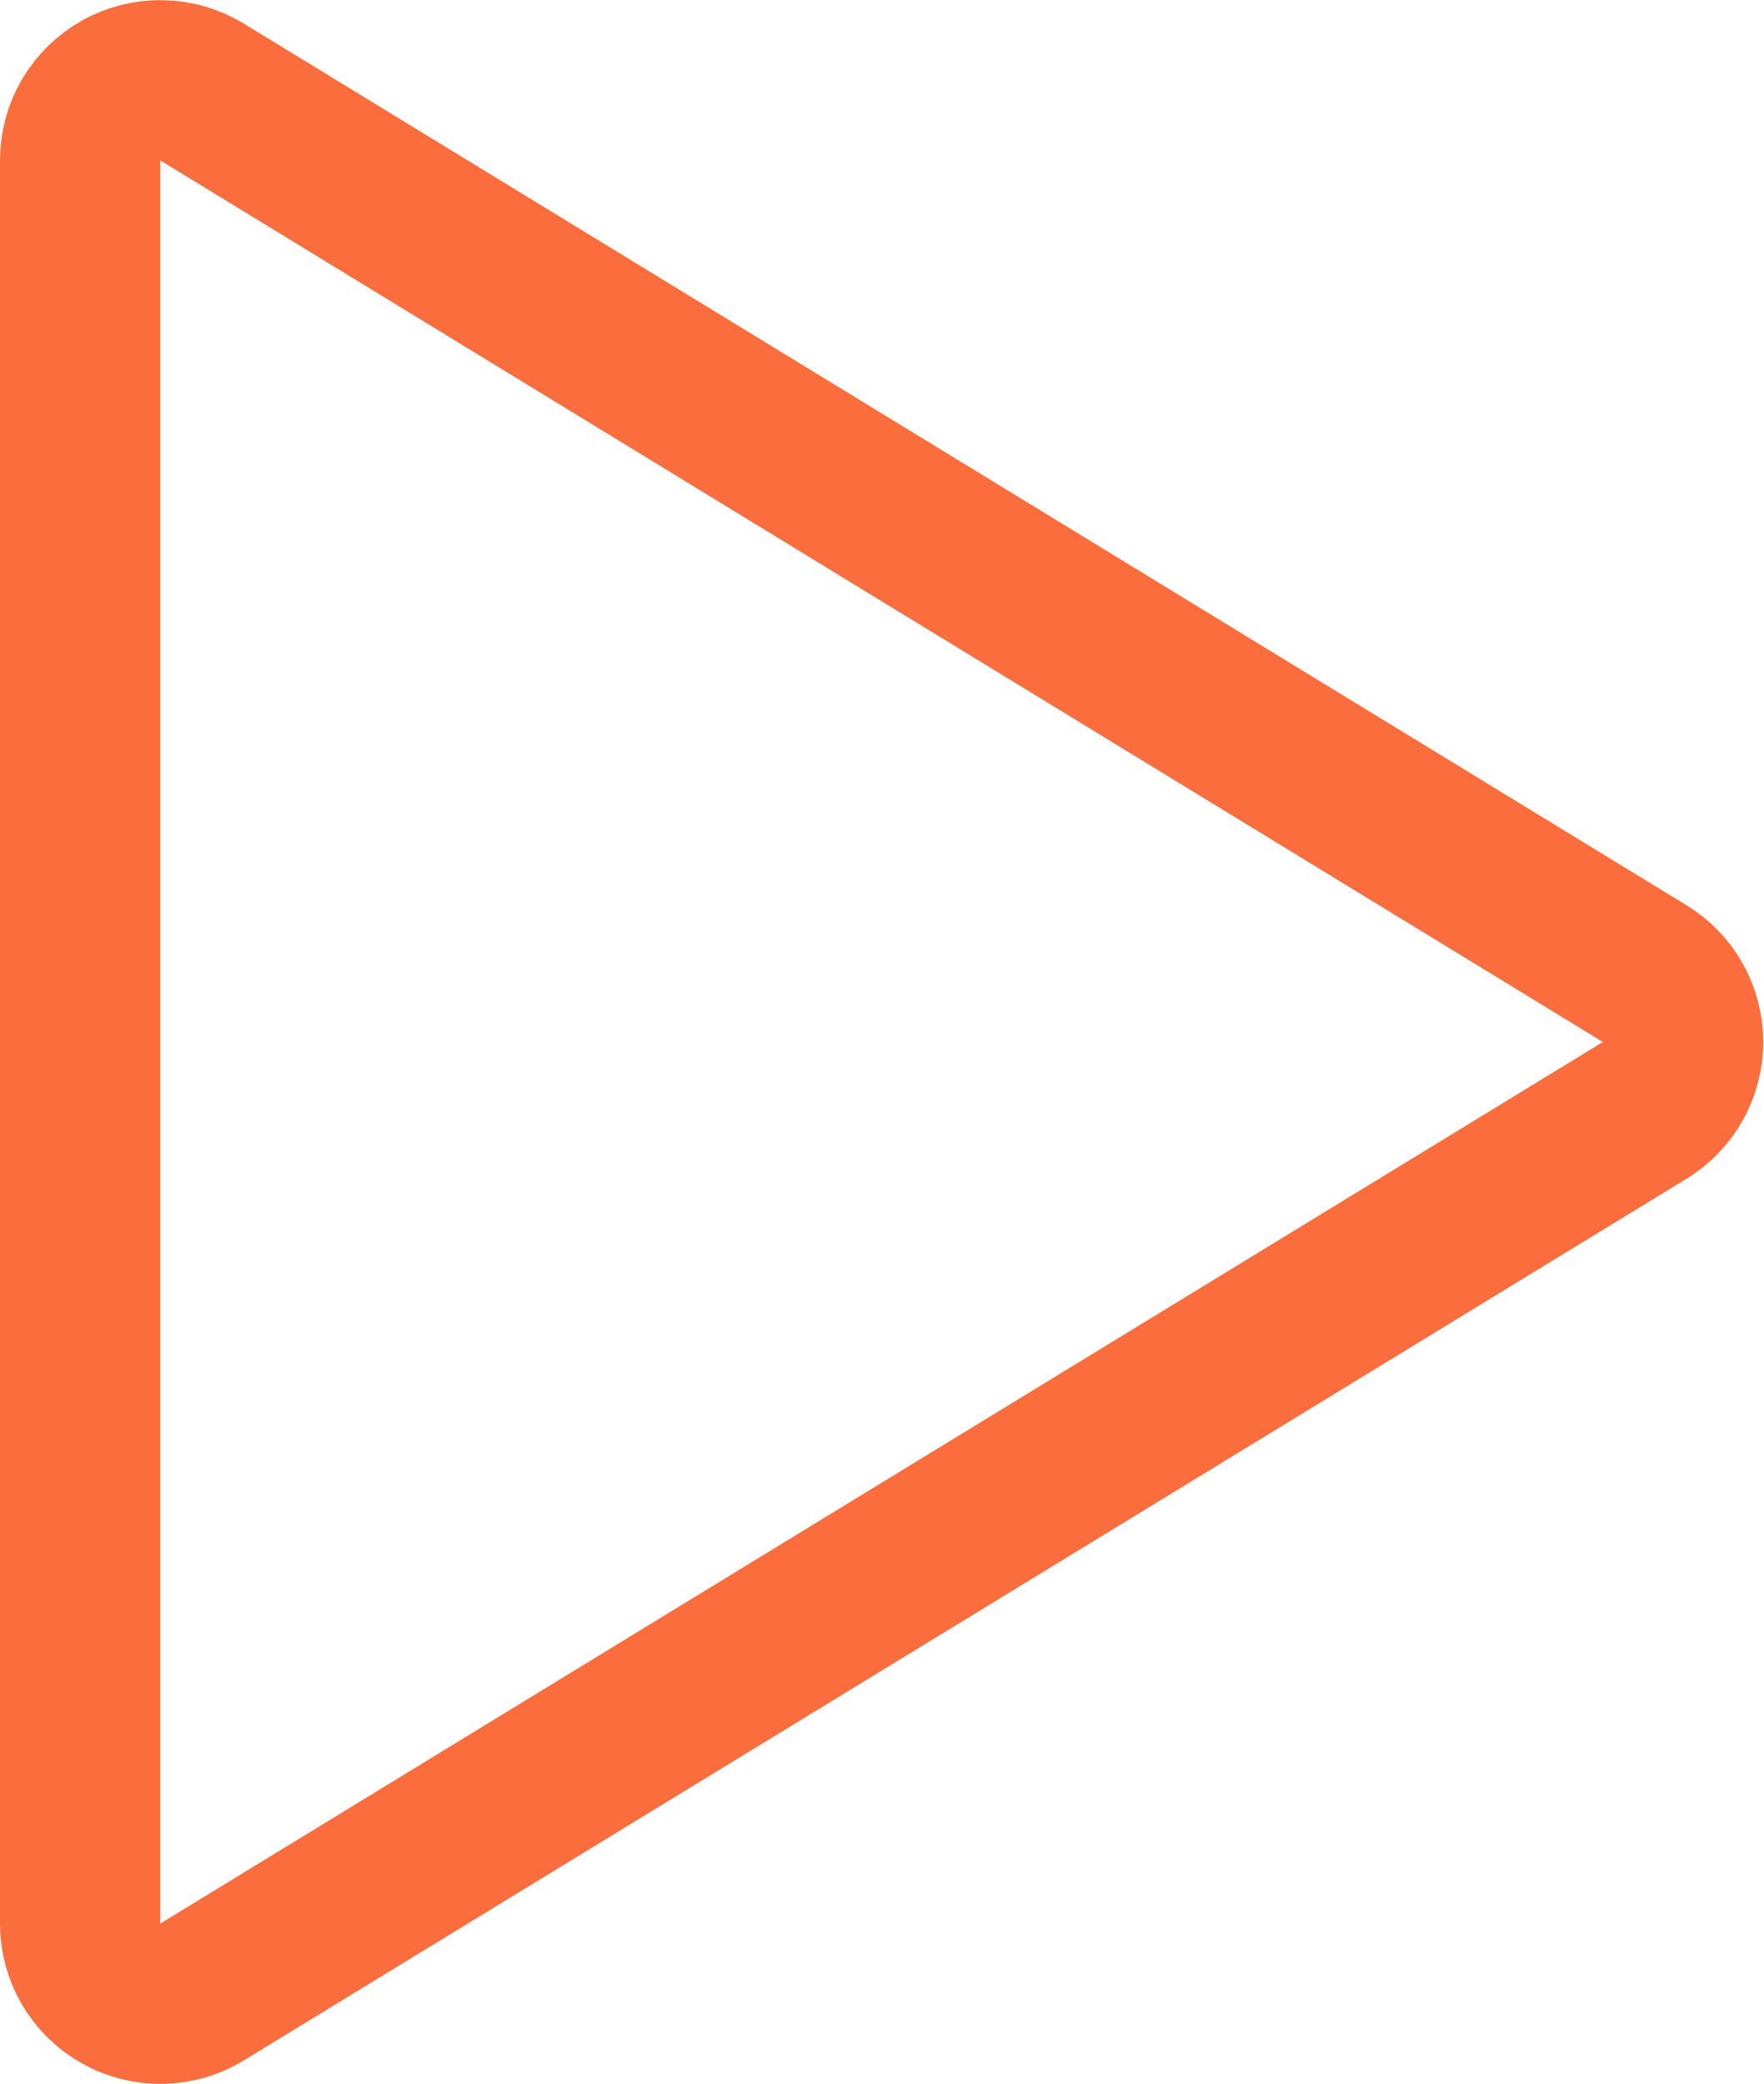
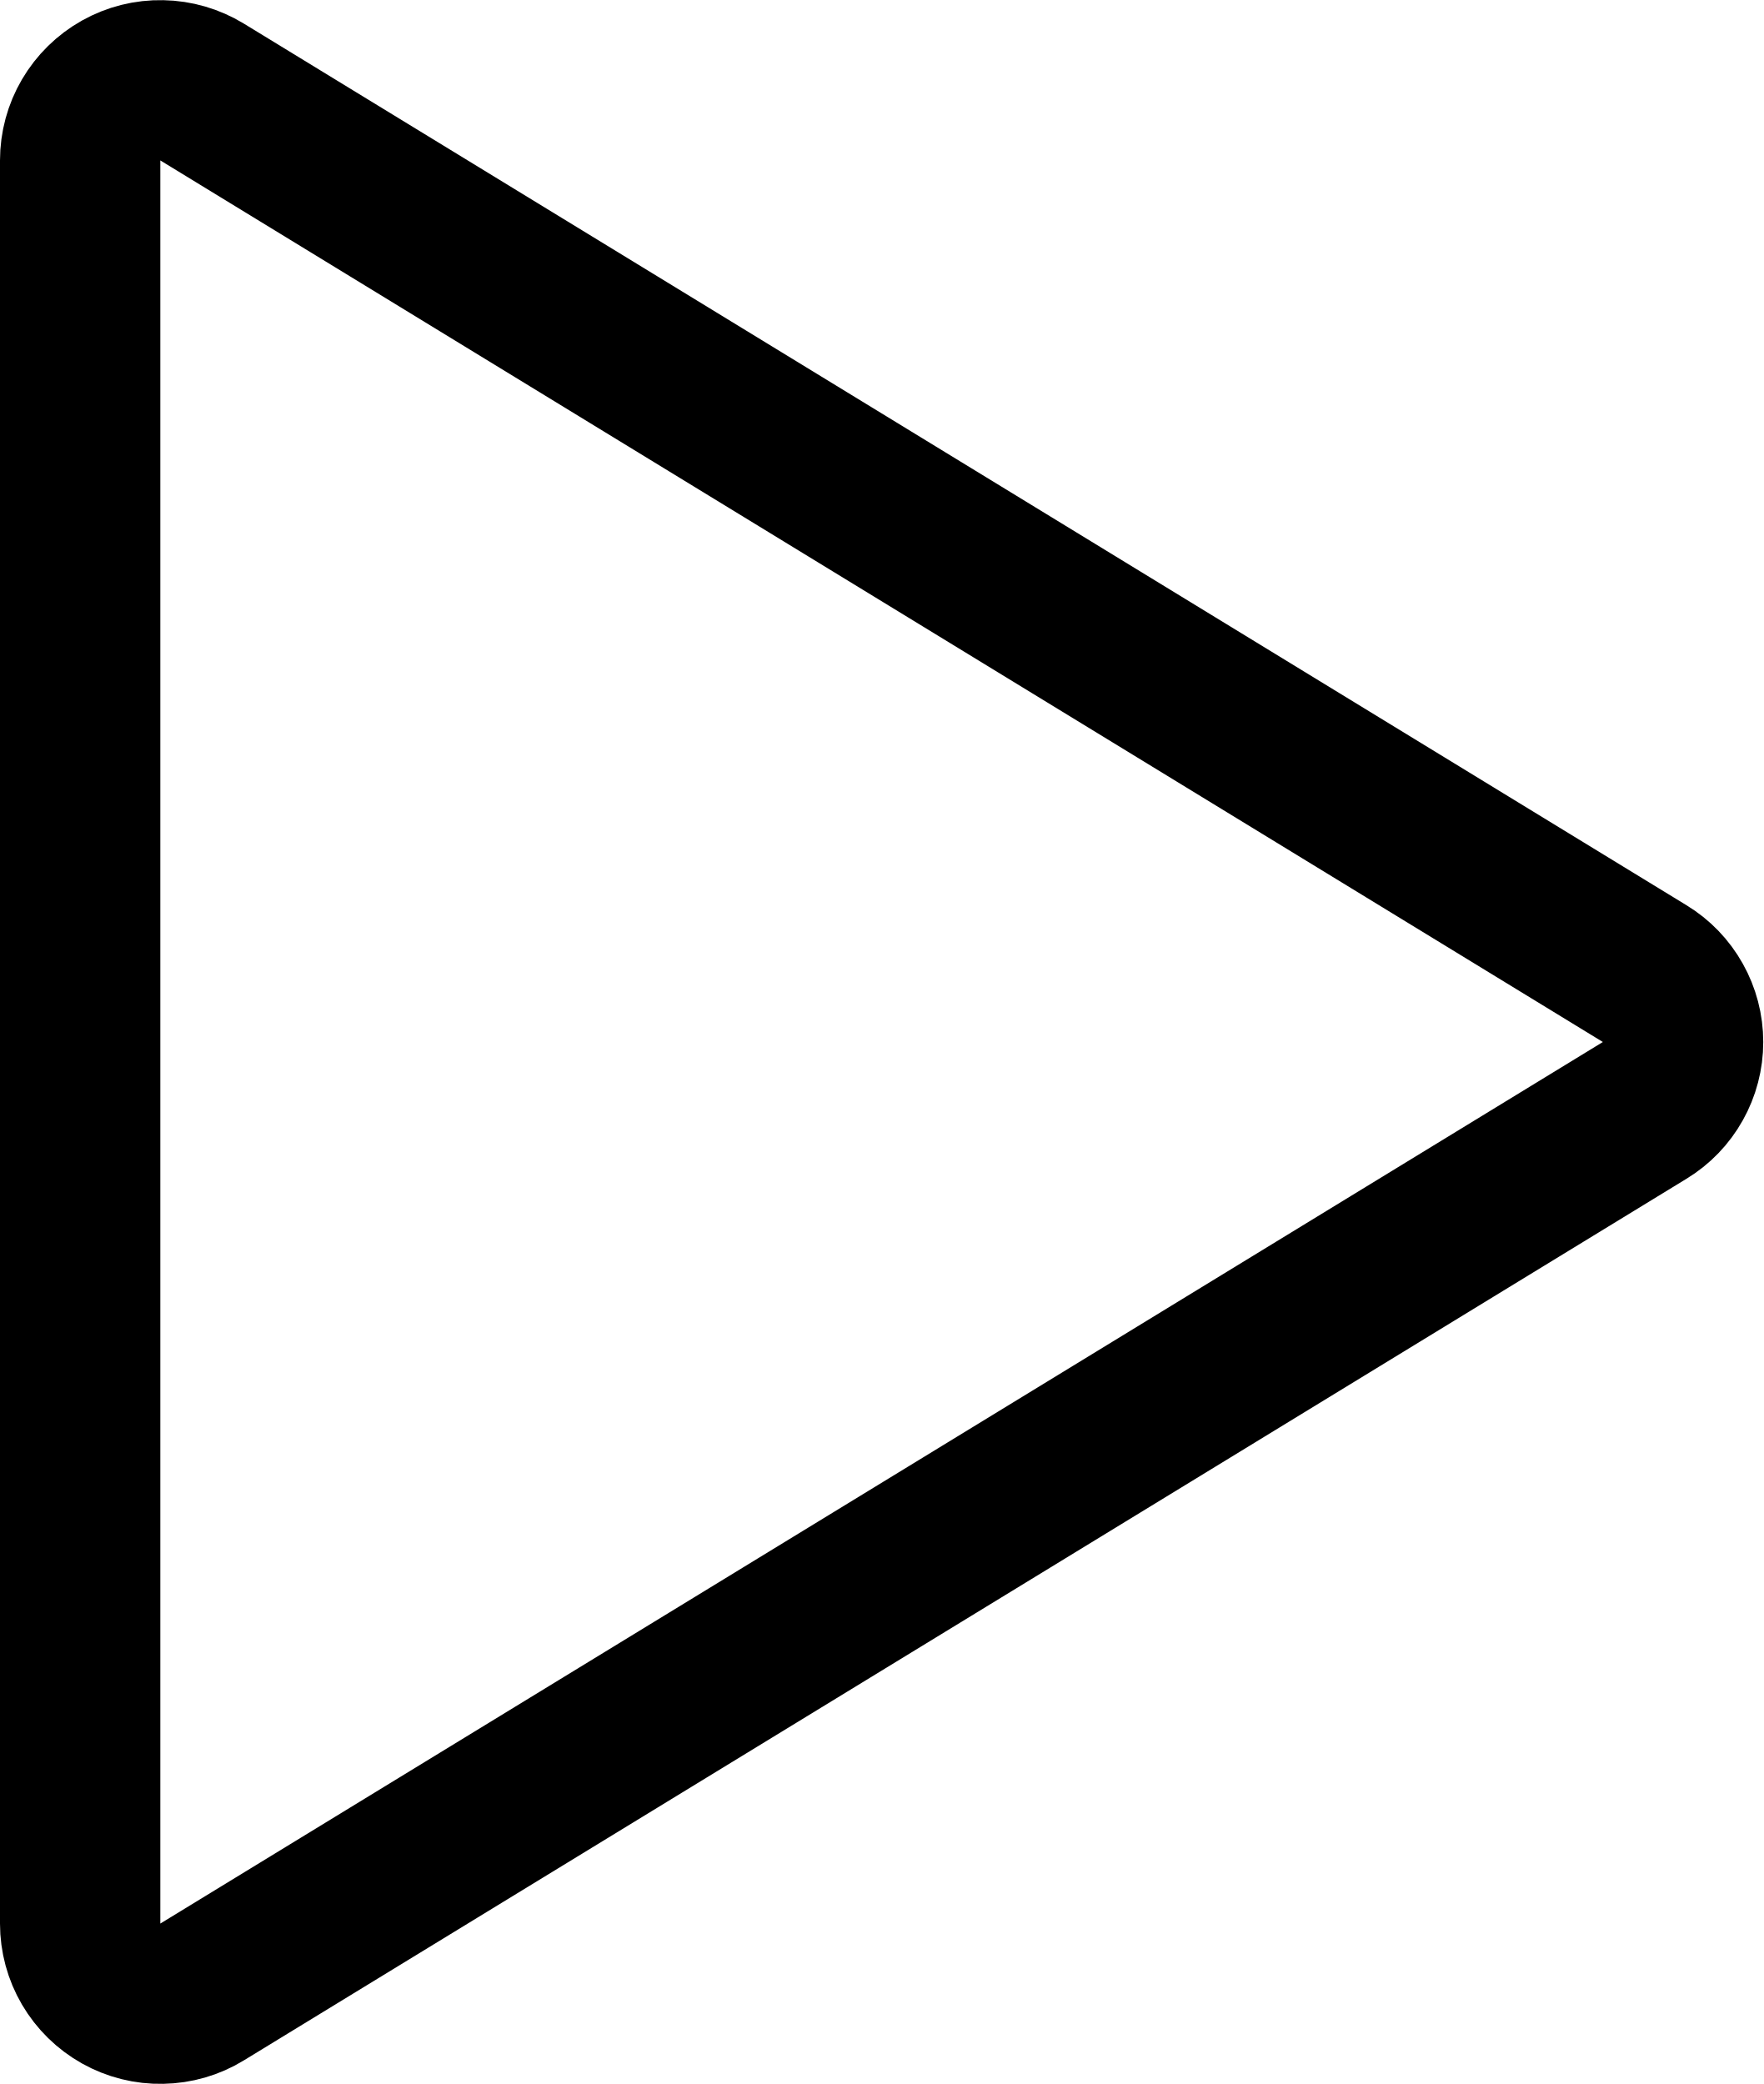
<svg xmlns="http://www.w3.org/2000/svg" width="22" height="26" viewBox="0 0 22 26" fill="none">
-   <path d="M20.518 12.147L2.521 1.148C2.37 1.056 2.196 1.005 2.019 1.002C1.841 0.998 1.666 1.042 1.511 1.129C1.356 1.216 1.227 1.343 1.137 1.496C1.047 1.649 1 1.824 1 2.001V23.999C1 24.176 1.047 24.351 1.137 24.504C1.227 24.657 1.356 24.784 1.511 24.871C1.666 24.958 1.841 25.002 2.019 24.998C2.196 24.995 2.37 24.945 2.521 24.852L20.518 13.853C20.665 13.764 20.785 13.639 20.869 13.489C20.953 13.34 20.997 13.171 20.997 13C20.997 12.829 20.953 12.66 20.869 12.511C20.785 12.361 20.665 12.236 20.518 12.147Z" stroke="#FC6D3E" stroke-width="2" stroke-linecap="round" stroke-linejoin="round" />
+   <path d="M20.518 12.147L2.521 1.148C2.37 1.056 2.196 1.005 2.019 1.002C1.841 0.998 1.666 1.042 1.511 1.129C1.356 1.216 1.227 1.343 1.137 1.496C1.047 1.649 1 1.824 1 2.001V23.999C1 24.176 1.047 24.351 1.137 24.504C1.227 24.657 1.356 24.784 1.511 24.871C1.666 24.958 1.841 25.002 2.019 24.998C2.196 24.995 2.37 24.945 2.521 24.852L20.518 13.853C20.665 13.764 20.785 13.639 20.869 13.489C20.953 13.34 20.997 13.171 20.997 13C20.997 12.829 20.953 12.66 20.869 12.511C20.785 12.361 20.665 12.236 20.518 12.147Z" stroke="currentColor" stroke-width="2" stroke-linecap="round" stroke-linejoin="round" />
</svg>
